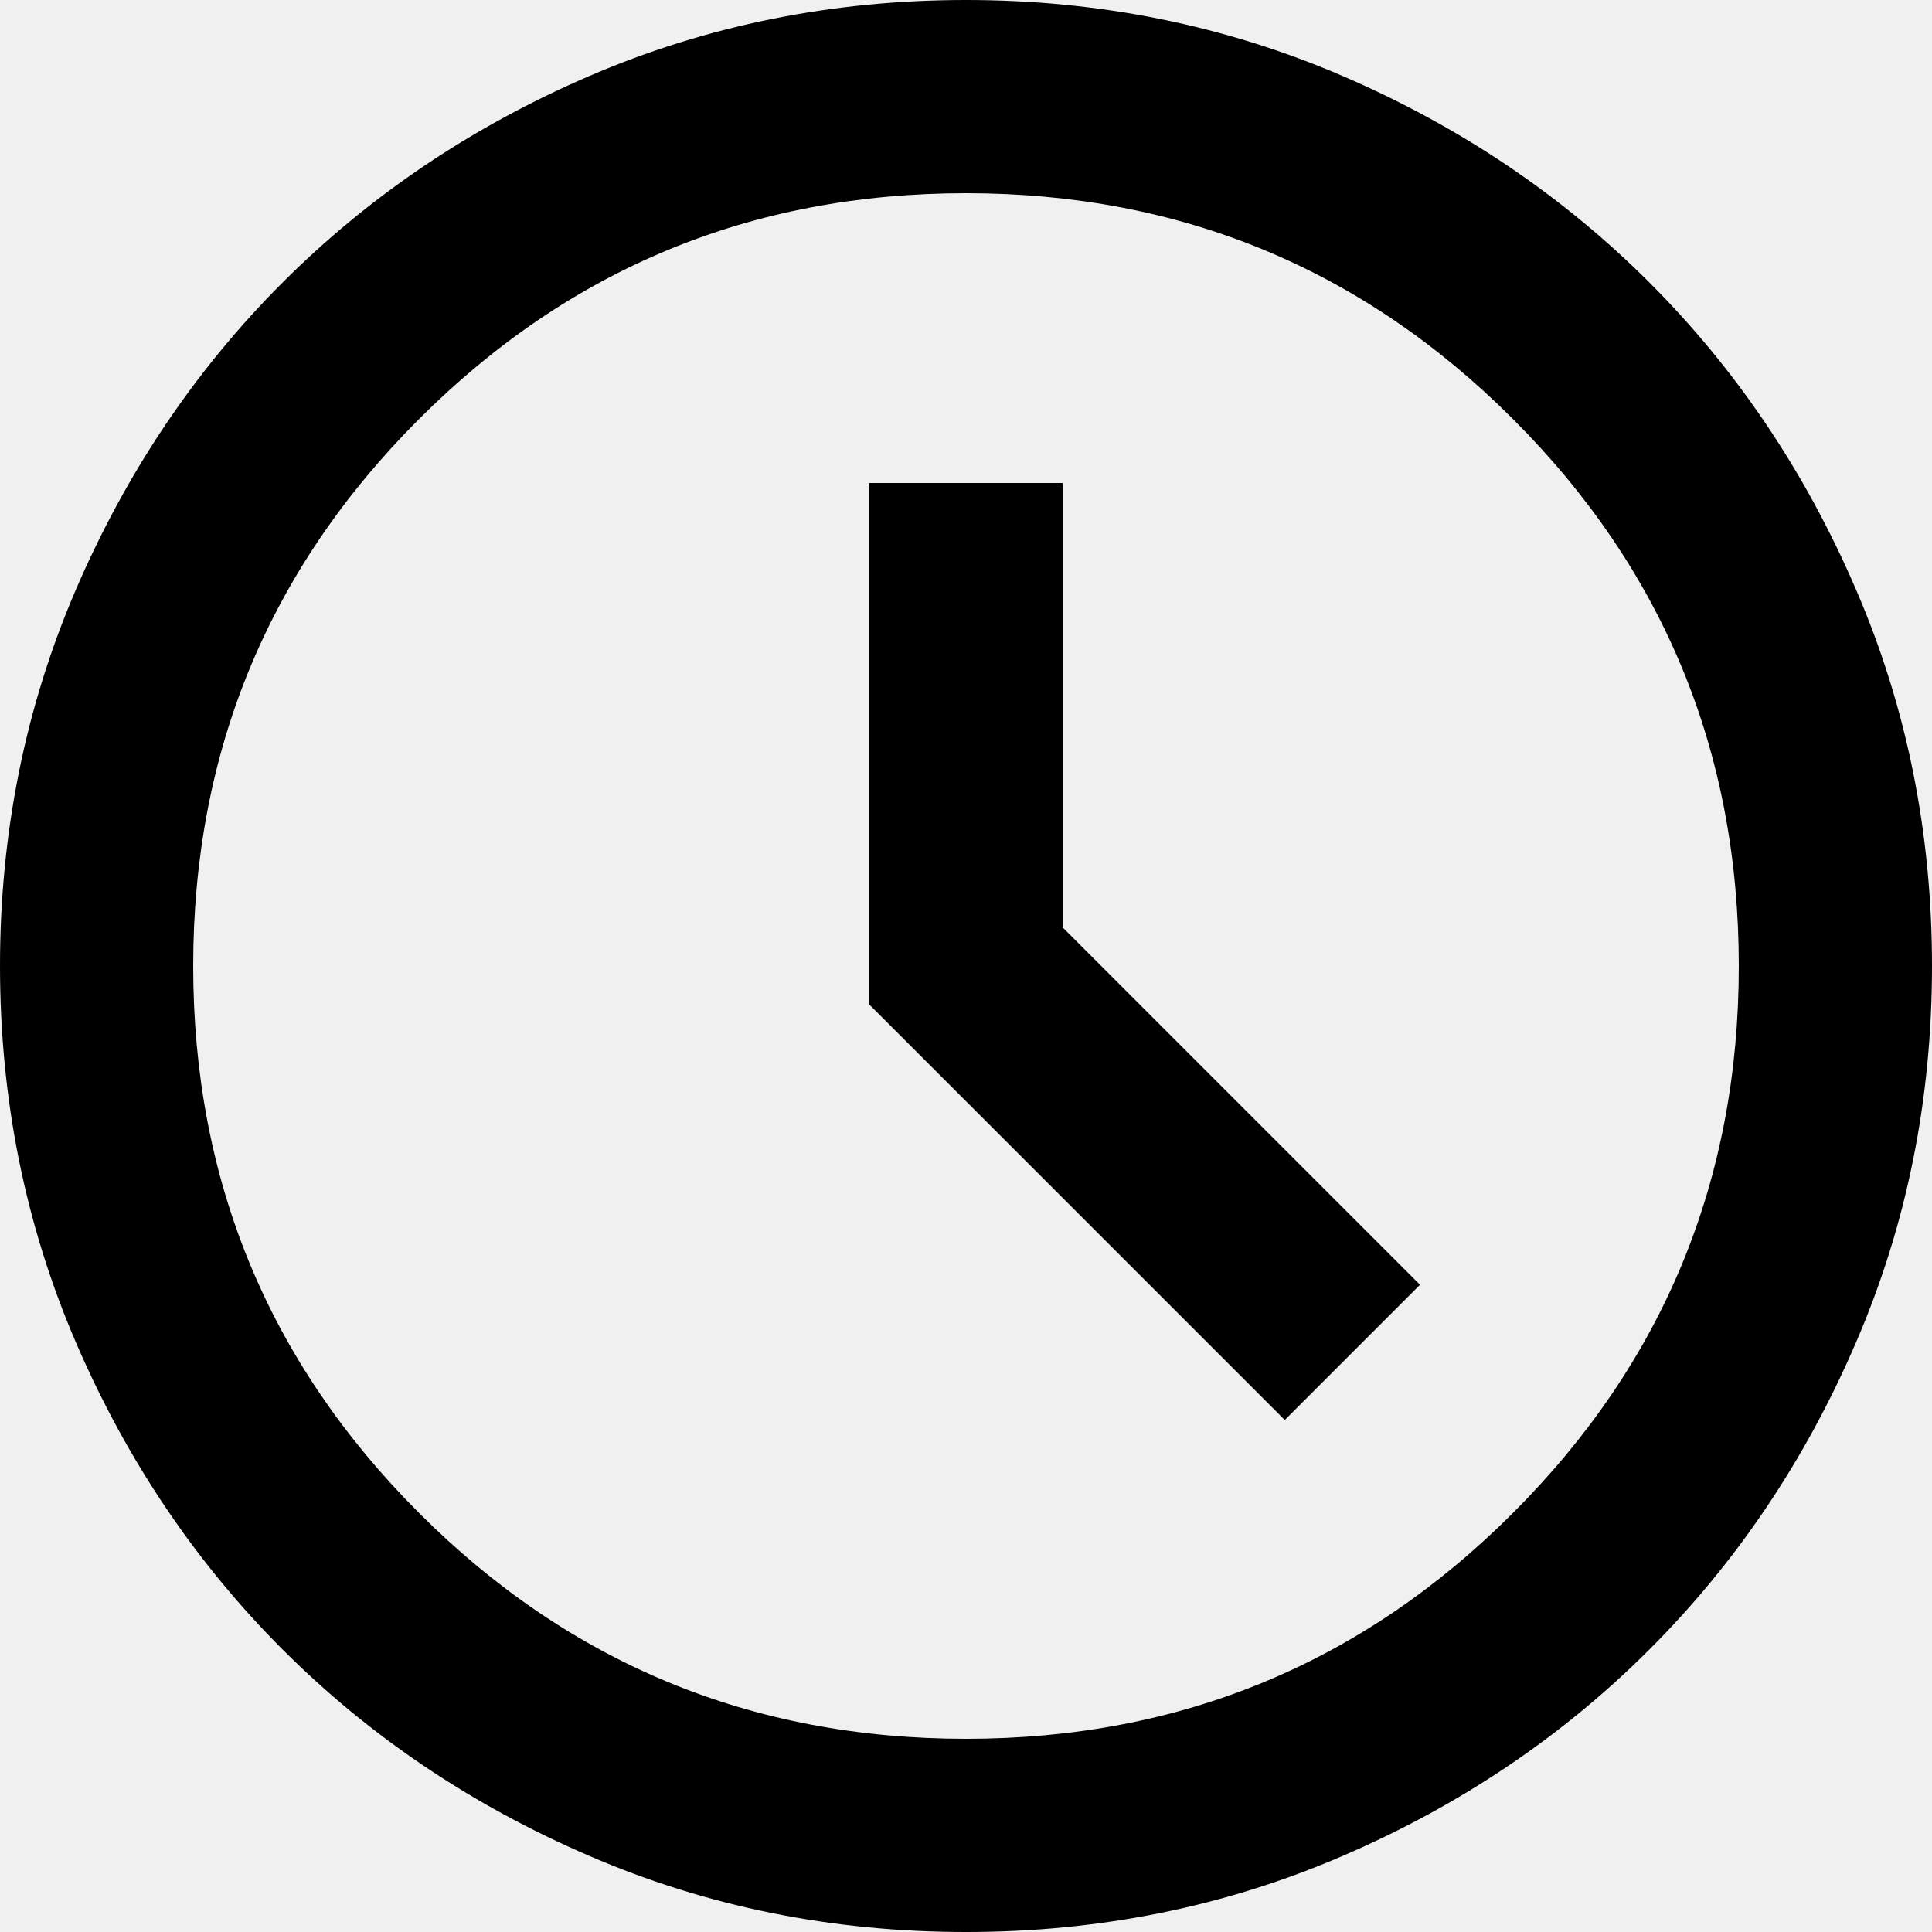
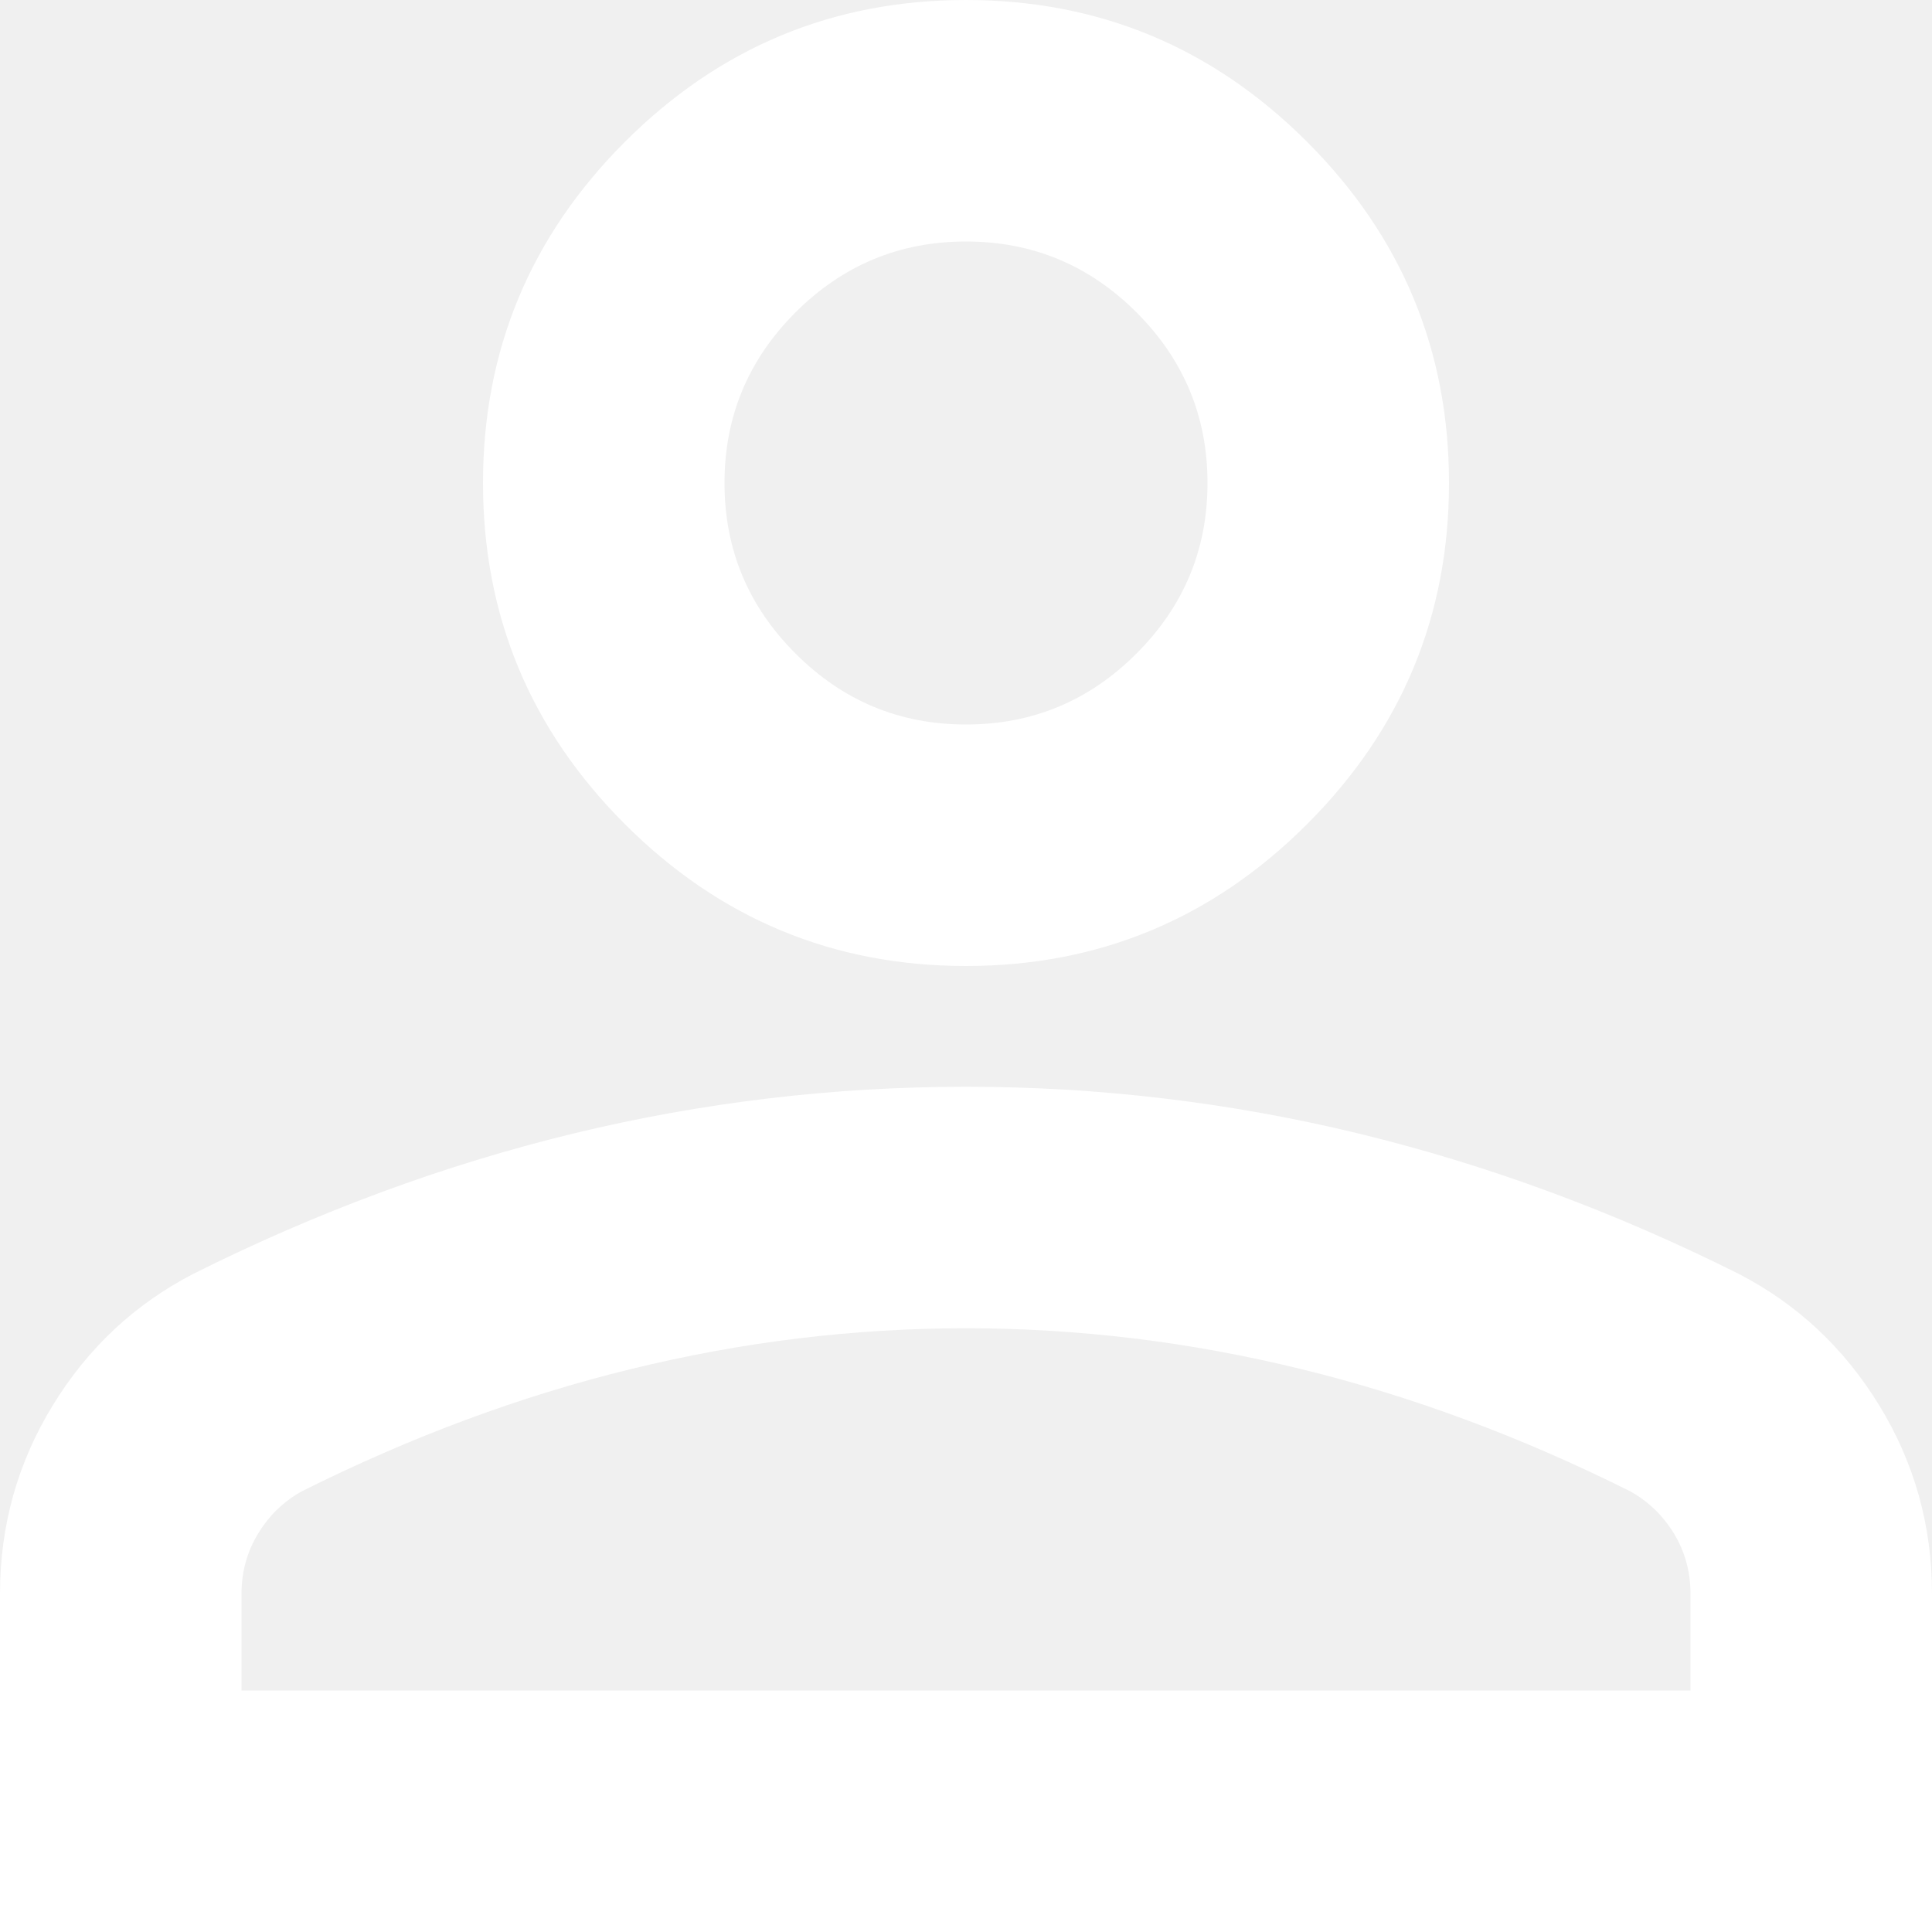
- <svg xmlns="http://www.w3.org/2000/svg" width="20" height="20" viewBox="0 0 20 20" fill="none">
-   <path d="M13.3 14.7L14.7 13.3L11 9.6V5H9V10.4L13.3 14.7ZM10 20C8.617 20 7.317 19.738 6.1 19.212C4.883 18.688 3.825 17.975 2.925 17.075C2.025 16.175 1.312 15.117 0.787 13.9C0.263 12.683 0 11.383 0 10C0 8.617 0.263 7.317 0.787 6.1C1.312 4.883 2.025 3.825 2.925 2.925C3.825 2.025 4.883 1.312 6.1 0.787C7.317 0.263 8.617 0 10 0C11.383 0 12.683 0.263 13.9 0.787C15.117 1.312 16.175 2.025 17.075 2.925C17.975 3.825 18.688 4.883 19.212 6.1C19.738 7.317 20 8.617 20 10C20 11.383 19.738 12.683 19.212 13.9C18.688 15.117 17.975 16.175 17.075 17.075C16.175 17.975 15.117 18.688 13.9 19.212C12.683 19.738 11.383 20 10 20ZM10 18C12.217 18 14.104 17.221 15.662 15.662C17.221 14.104 18 12.217 18 10C18 7.783 17.221 5.896 15.662 4.338C14.104 2.779 12.217 2 10 2C7.783 2 5.896 2.779 4.338 4.338C2.779 5.896 2 7.783 2 10C2 12.217 2.779 14.104 4.338 15.662C5.896 17.221 7.783 18 10 18Z" fill="black" />
+ <svg xmlns="http://www.w3.org/2000/svg" width="16" height="16" viewBox="0 0 16 16" fill="none">
+   <path d="M8 8C6.9 8 5.958 7.608 5.175 6.825C4.392 6.042 4 5.1 4 4C4 2.9 4.392 1.958 5.175 1.175C5.958 0.392 6.9 0 8 0C9.1 0 10.042 0.392 10.825 1.175C11.608 1.958 12 2.9 12 4C12 5.1 11.608 6.042 10.825 6.825C10.042 7.608 9.1 8 8 8ZM0 16V13.2C0 12.633 0.146 12.113 0.438 11.637C0.729 11.162 1.117 10.8 1.6 10.55C2.633 10.033 3.683 9.646 4.75 9.387C5.817 9.129 6.9 9 8 9C9.1 9 10.183 9.129 11.25 9.387C12.317 9.646 13.367 10.033 14.4 10.55C14.883 10.8 15.271 11.162 15.562 11.637C15.854 12.113 16 12.633 16 13.2V16H0ZM2 14H14V13.2C14 13.017 13.954 12.85 13.863 12.7C13.771 12.55 13.65 12.433 13.5 12.35C12.6 11.9 11.692 11.562 10.775 11.338C9.858 11.113 8.933 11 8 11C7.067 11 6.142 11.113 5.225 11.338C4.308 11.562 3.4 11.9 2.5 12.35C2.35 12.433 2.229 12.55 2.138 12.7C2.046 12.85 2 13.017 2 13.2V14ZM8 6C8.55 6 9.021 5.804 9.412 5.412C9.804 5.021 10 4.55 10 4C10 3.45 9.804 2.979 9.412 2.587C9.021 2.196 8.55 2 8 2C7.45 2 6.979 2.196 6.588 2.587C6.196 2.979 6 3.45 6 4C6 4.55 6.196 5.021 6.588 5.412C6.979 5.804 7.45 6 8 6Z" fill="white" />
</svg>
